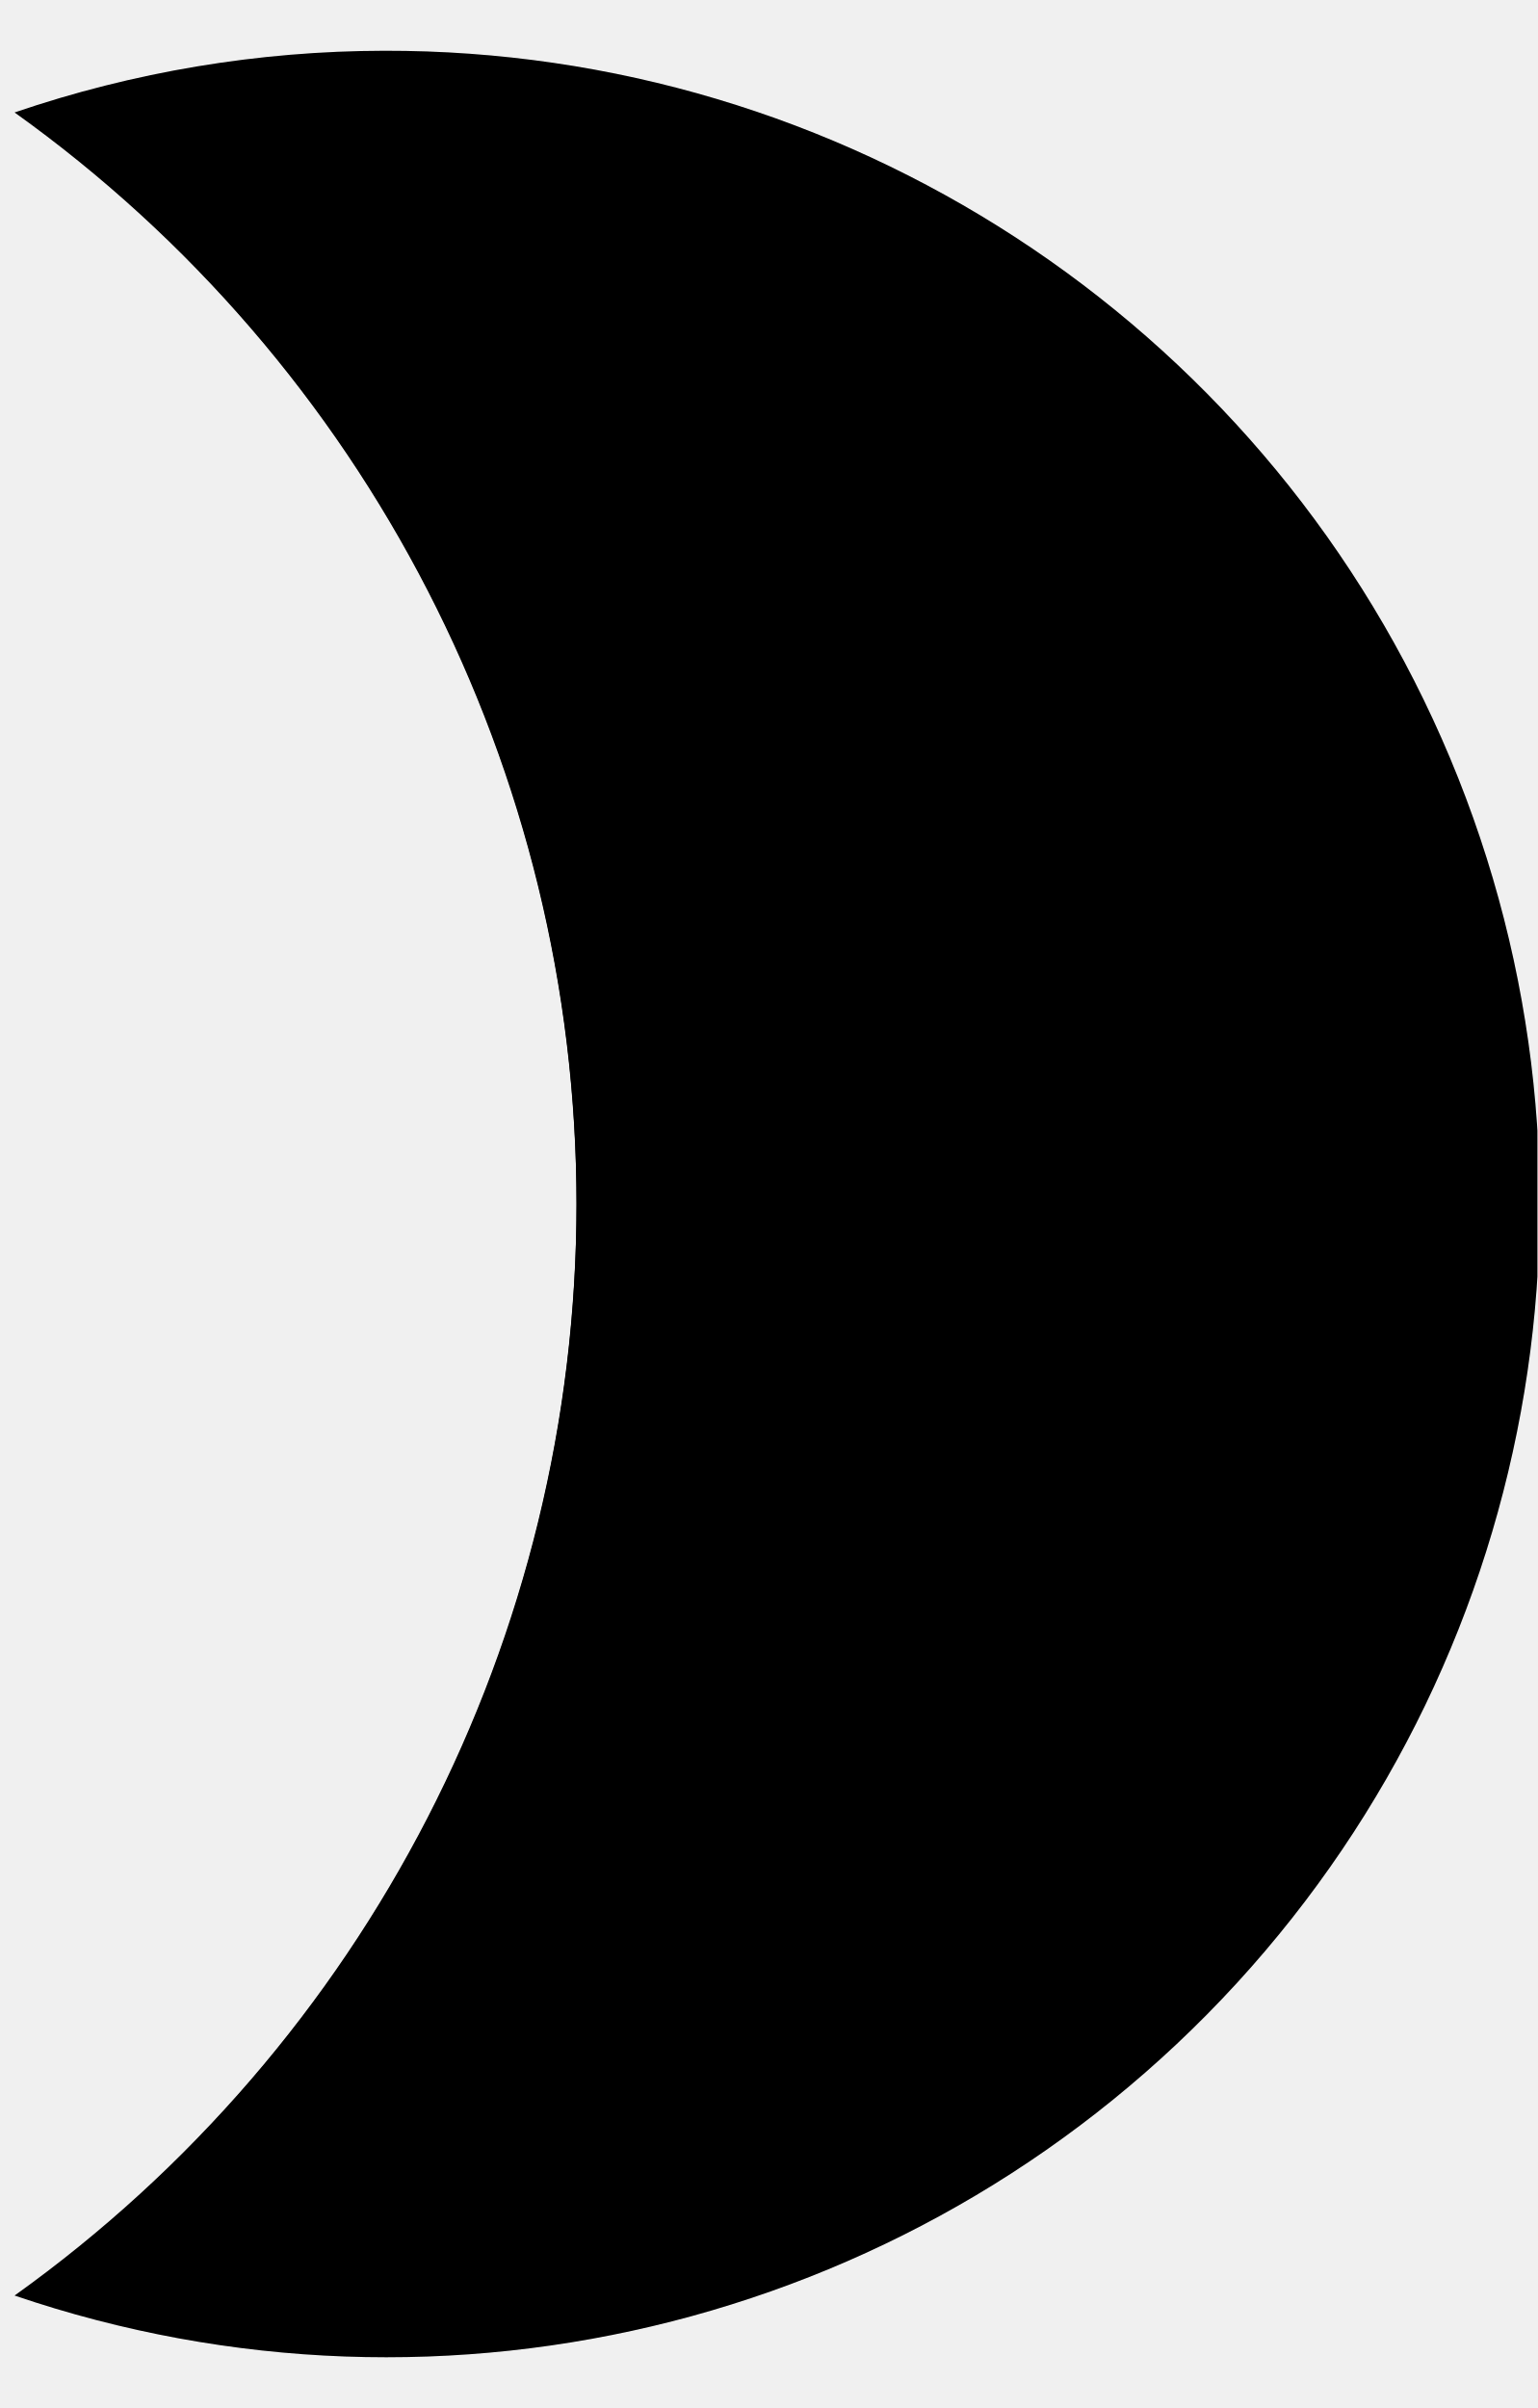
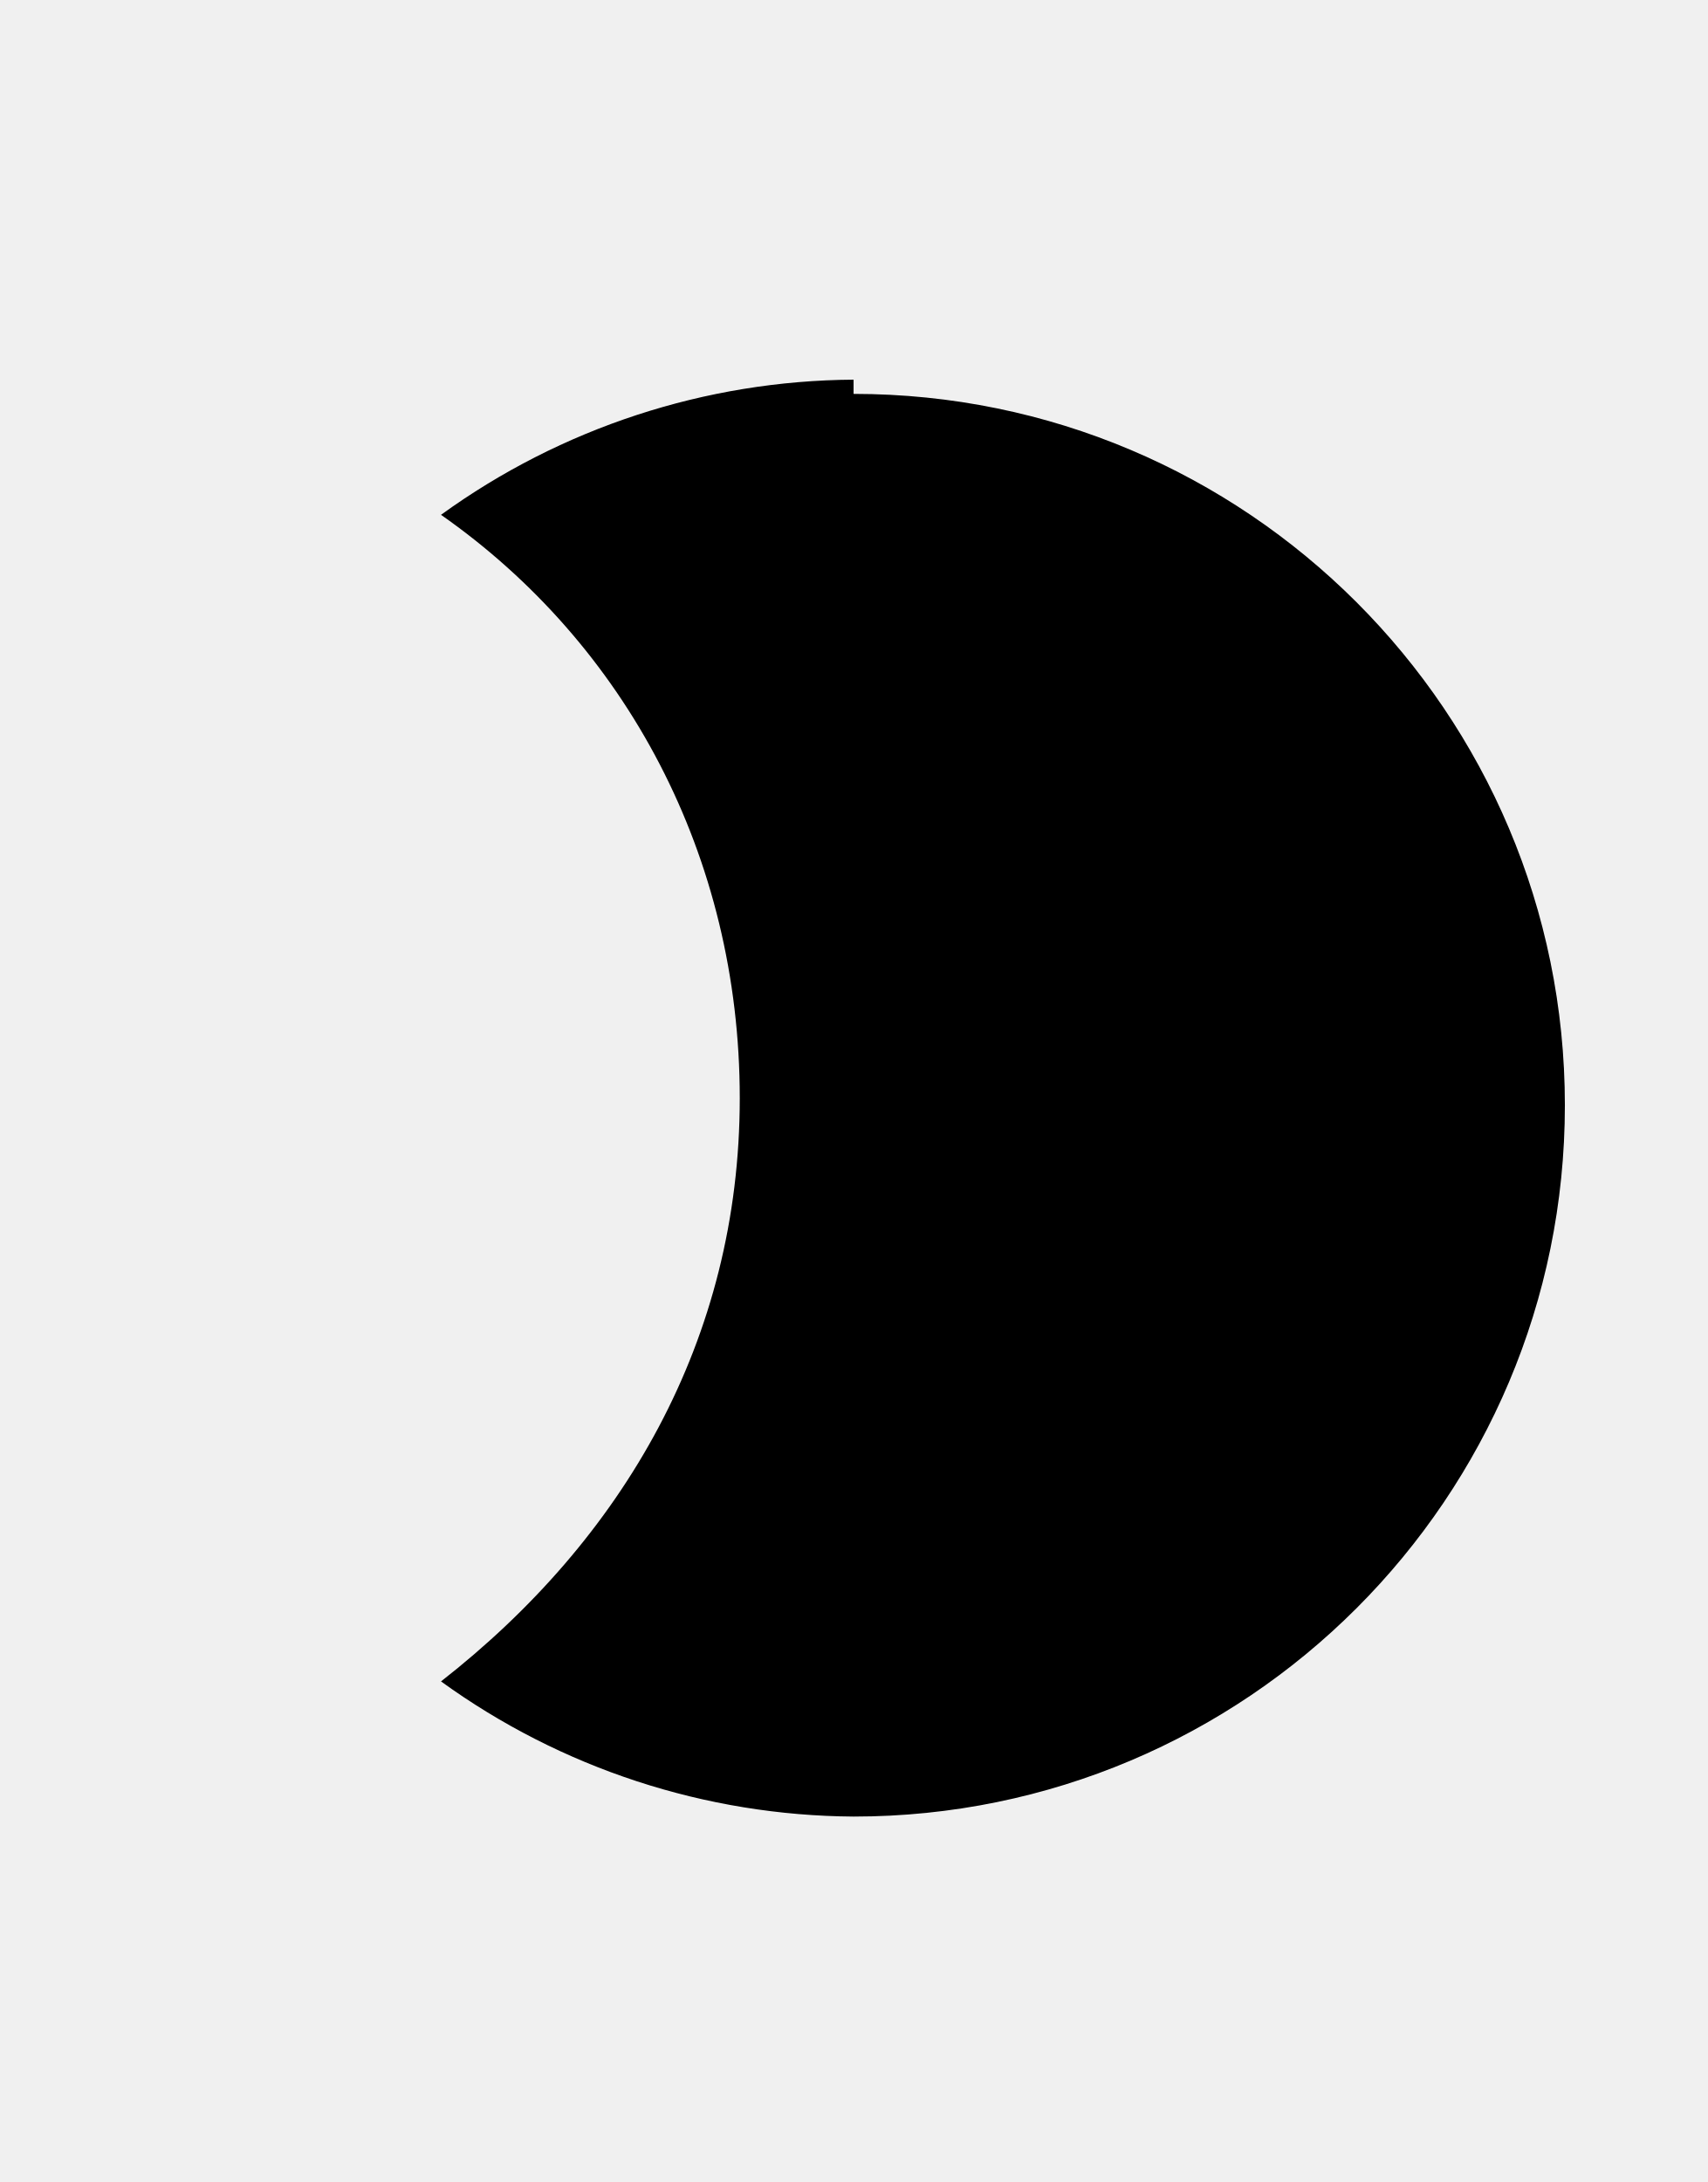
<svg xmlns="http://www.w3.org/2000/svg" xmlns:xlink="http://www.w3.org/1999/xlink">
-   <symbol id="crescent-circle" viewBox="0 0 8 12">
-     <path fill="currentColor" d="M2,0A5.978,5.978,0,0,0,.076.321,6.99,6.99,0,0,1,3,6,6.99,6.99,0,0,1,.076,11.679,6,6,0,1,0,2,0Z" />
-     <path d="M2,0A5.978,5.978,0,0,0,.076.321,6.99,6.99,0,0,1,3,6,6.99,6.99,0,0,1,.076,11.679,6,6,0,1,0,2,0Z" opacity="0.08" />
-     <path fill="currentColor" d="M2,1a5,5,0,0,0-1.008.1A6.973,6.973,0,0,1,3,6,6.973,6.973,0,0,1,.992,10.9,5,5,0,1,0,2,1Z" />
+   <symbol id="crescent-circle" viewBox="0 0 12 12">
+     <path fill="currentColor" d="m6 1a5 5 0 0 0-2.9 0.95c1.3 0.91 2.1 2.4 2.1 4.1 0 1.7-0.82 3.1-2.1 4.1a5 5 0 0 0 2.9 0.95 5 5 0 0 0 5-5 5 5 0 0 0-5-5z" />
  </symbol>
-   <symbol id="crescent-circle-active" viewBox="0 0 8 12">
-     <path fill="#fff" d="M2,0A5.978,5.978,0,0,0,.076.321,6.99,6.99,0,0,1,3,6,6.99,6.99,0,0,1,.076,11.679,6,6,0,1,0,2,0Z" />
-     <path fill="currentColor" d="M2,1a5,5,0,0,0-1.008.1A6.973,6.973,0,0,1,3,6,6.973,6.973,0,0,1,.992,10.9,5,5,0,1,0,2,1Z" />
+   <symbol id="crescent-circle-active" viewBox="0 0 12 12">
+     <path d="m6 0a6 6 0 0 0-3.5 1.1c1.5 1.1 2.5 2.9 2.5 4.9 0 2-0.98 3.8-2.5 4.9a6 6 0 0 0 3.5 1.1 6 6 0 0 0 6-6 6 6 0 0 0-6-6z" fill="#fff" />
+     <path d="m6 1c-1 0.002-1.9 0.24-2.7 0.8 1 1 1.7 2.5 1.7 4.2 0 1.7-0.67 3.1-1.7 4.2 0.82 0.56 1.7 0.82 2.7 0.82 2.8 0 5-2.2 5-5s-2.2-5-5-5z" fill="currentColor" />
  </symbol>
-   <use xlink:href="#crescent-circle" viewBox="0 0 8 12" />
+   <use xlink:href="#crescent-circle" viewBox="0 0 12 12" />
</svg>
